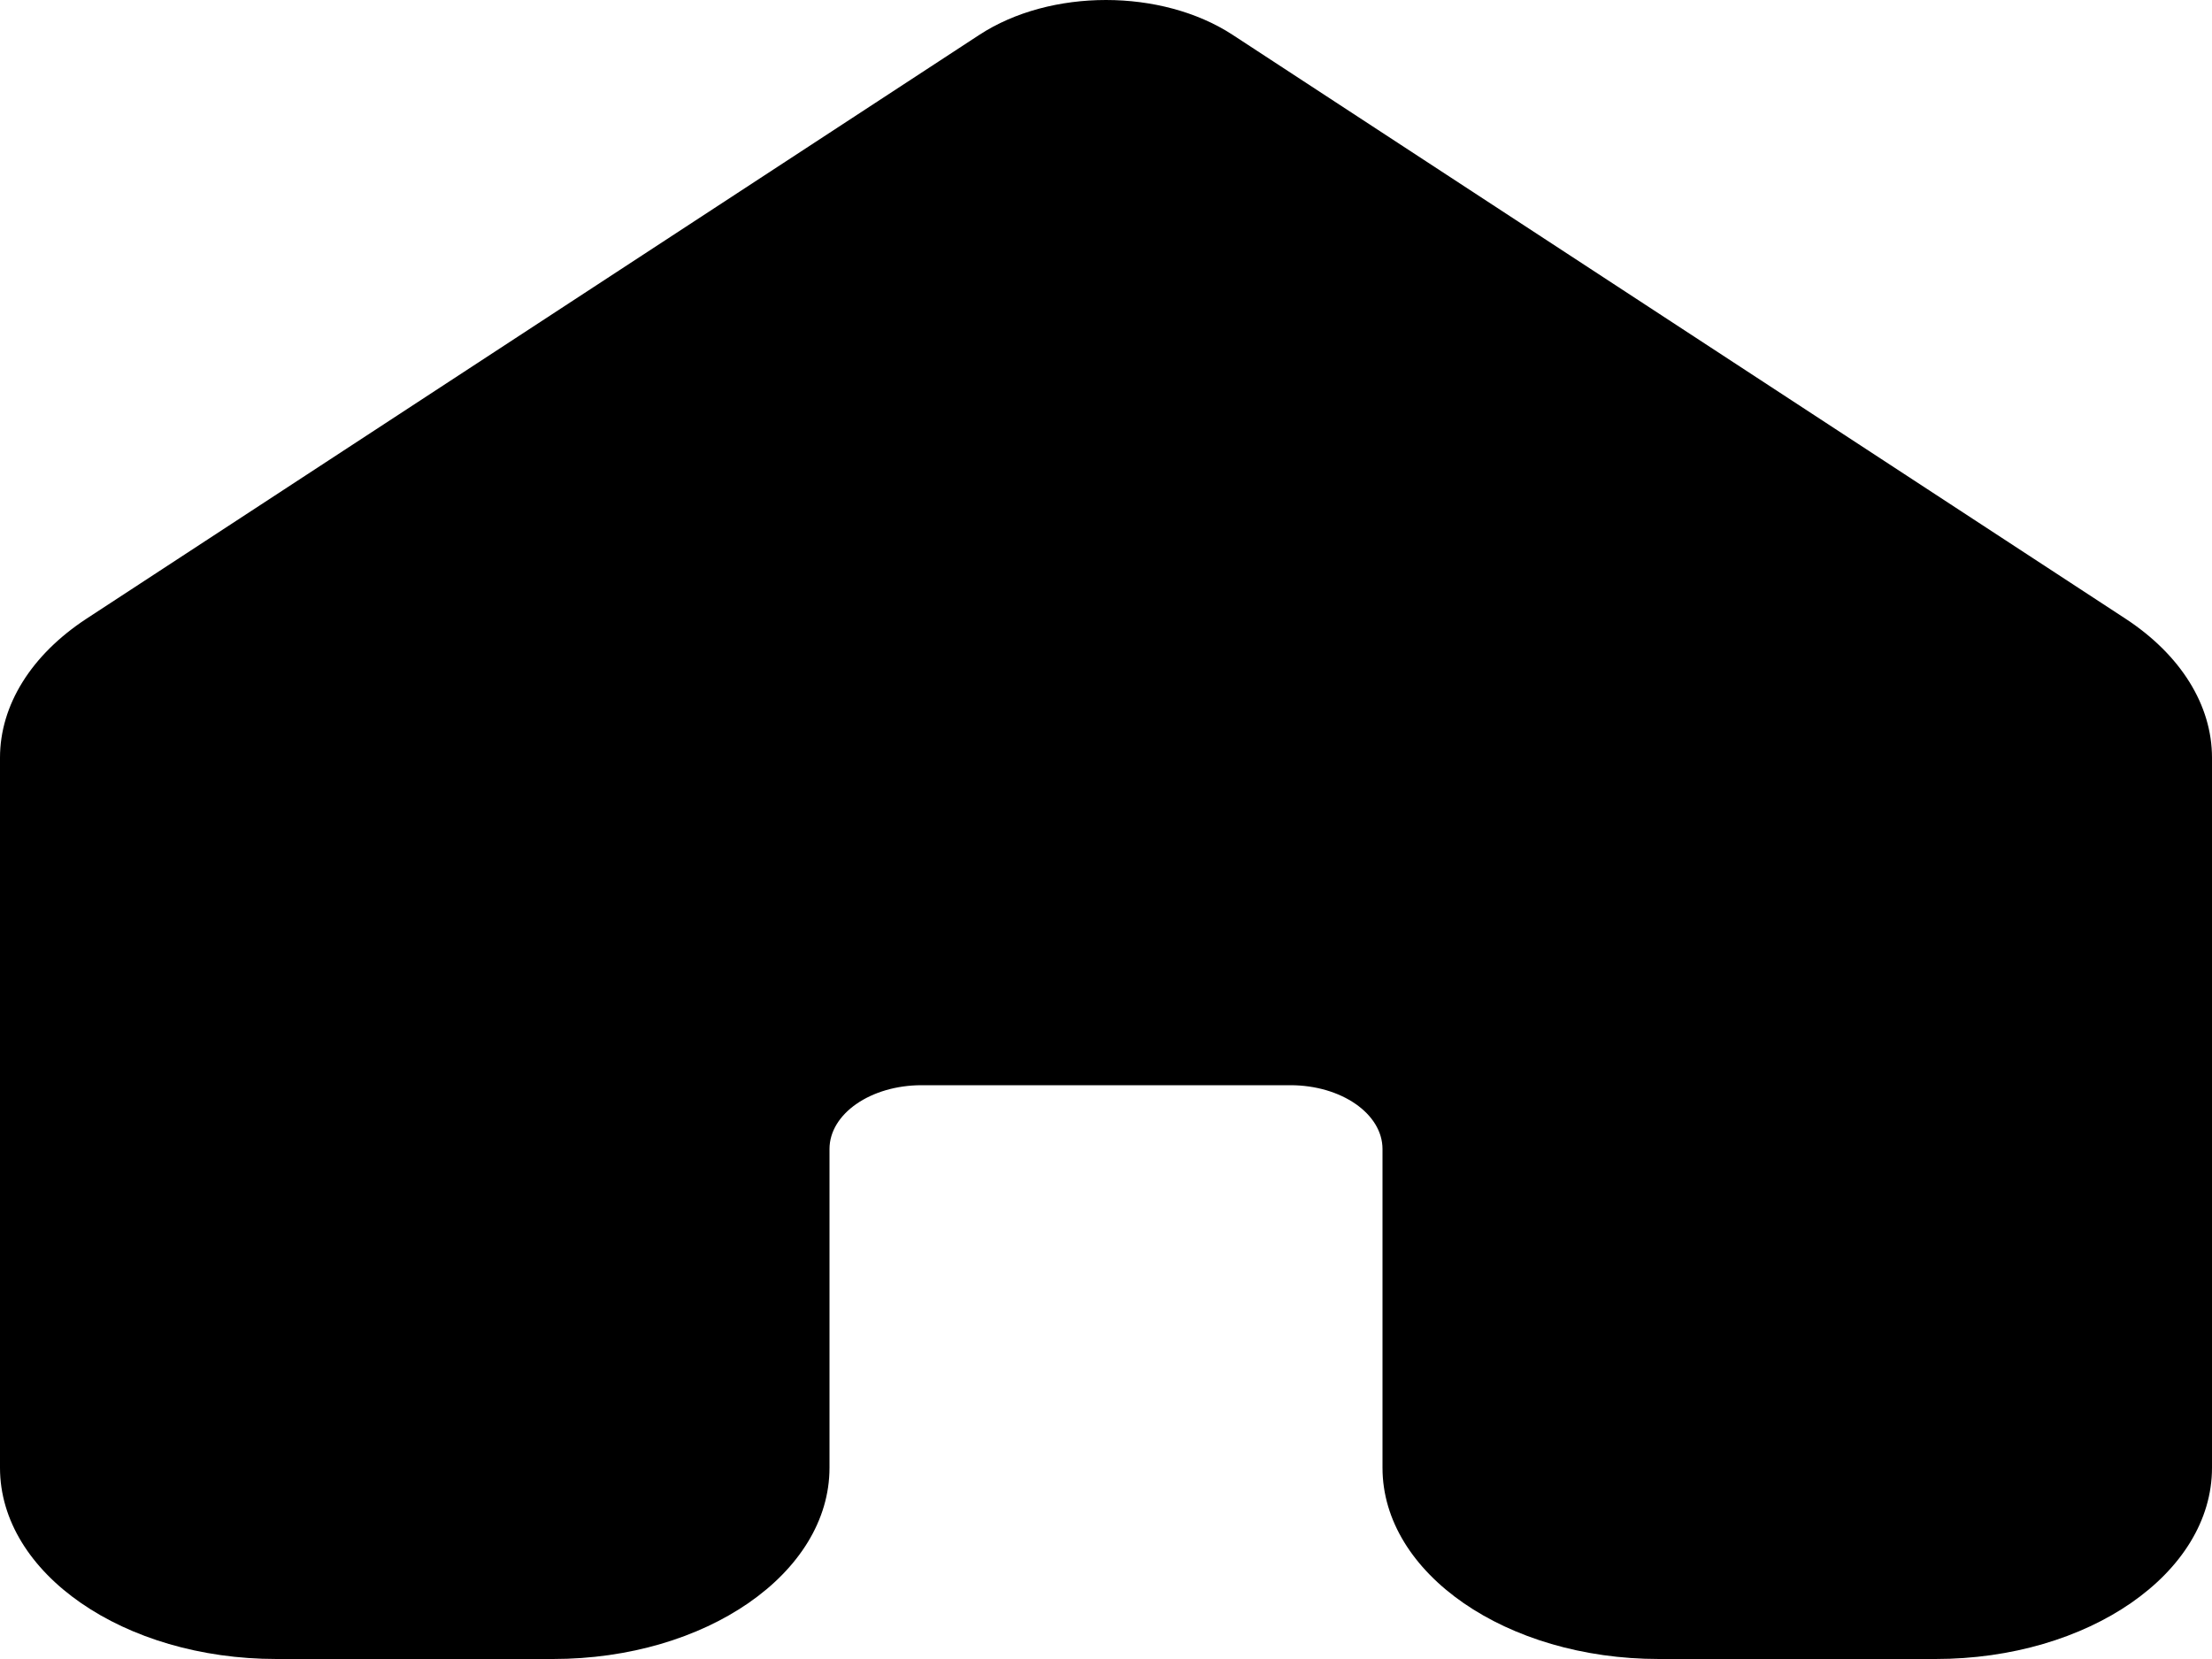
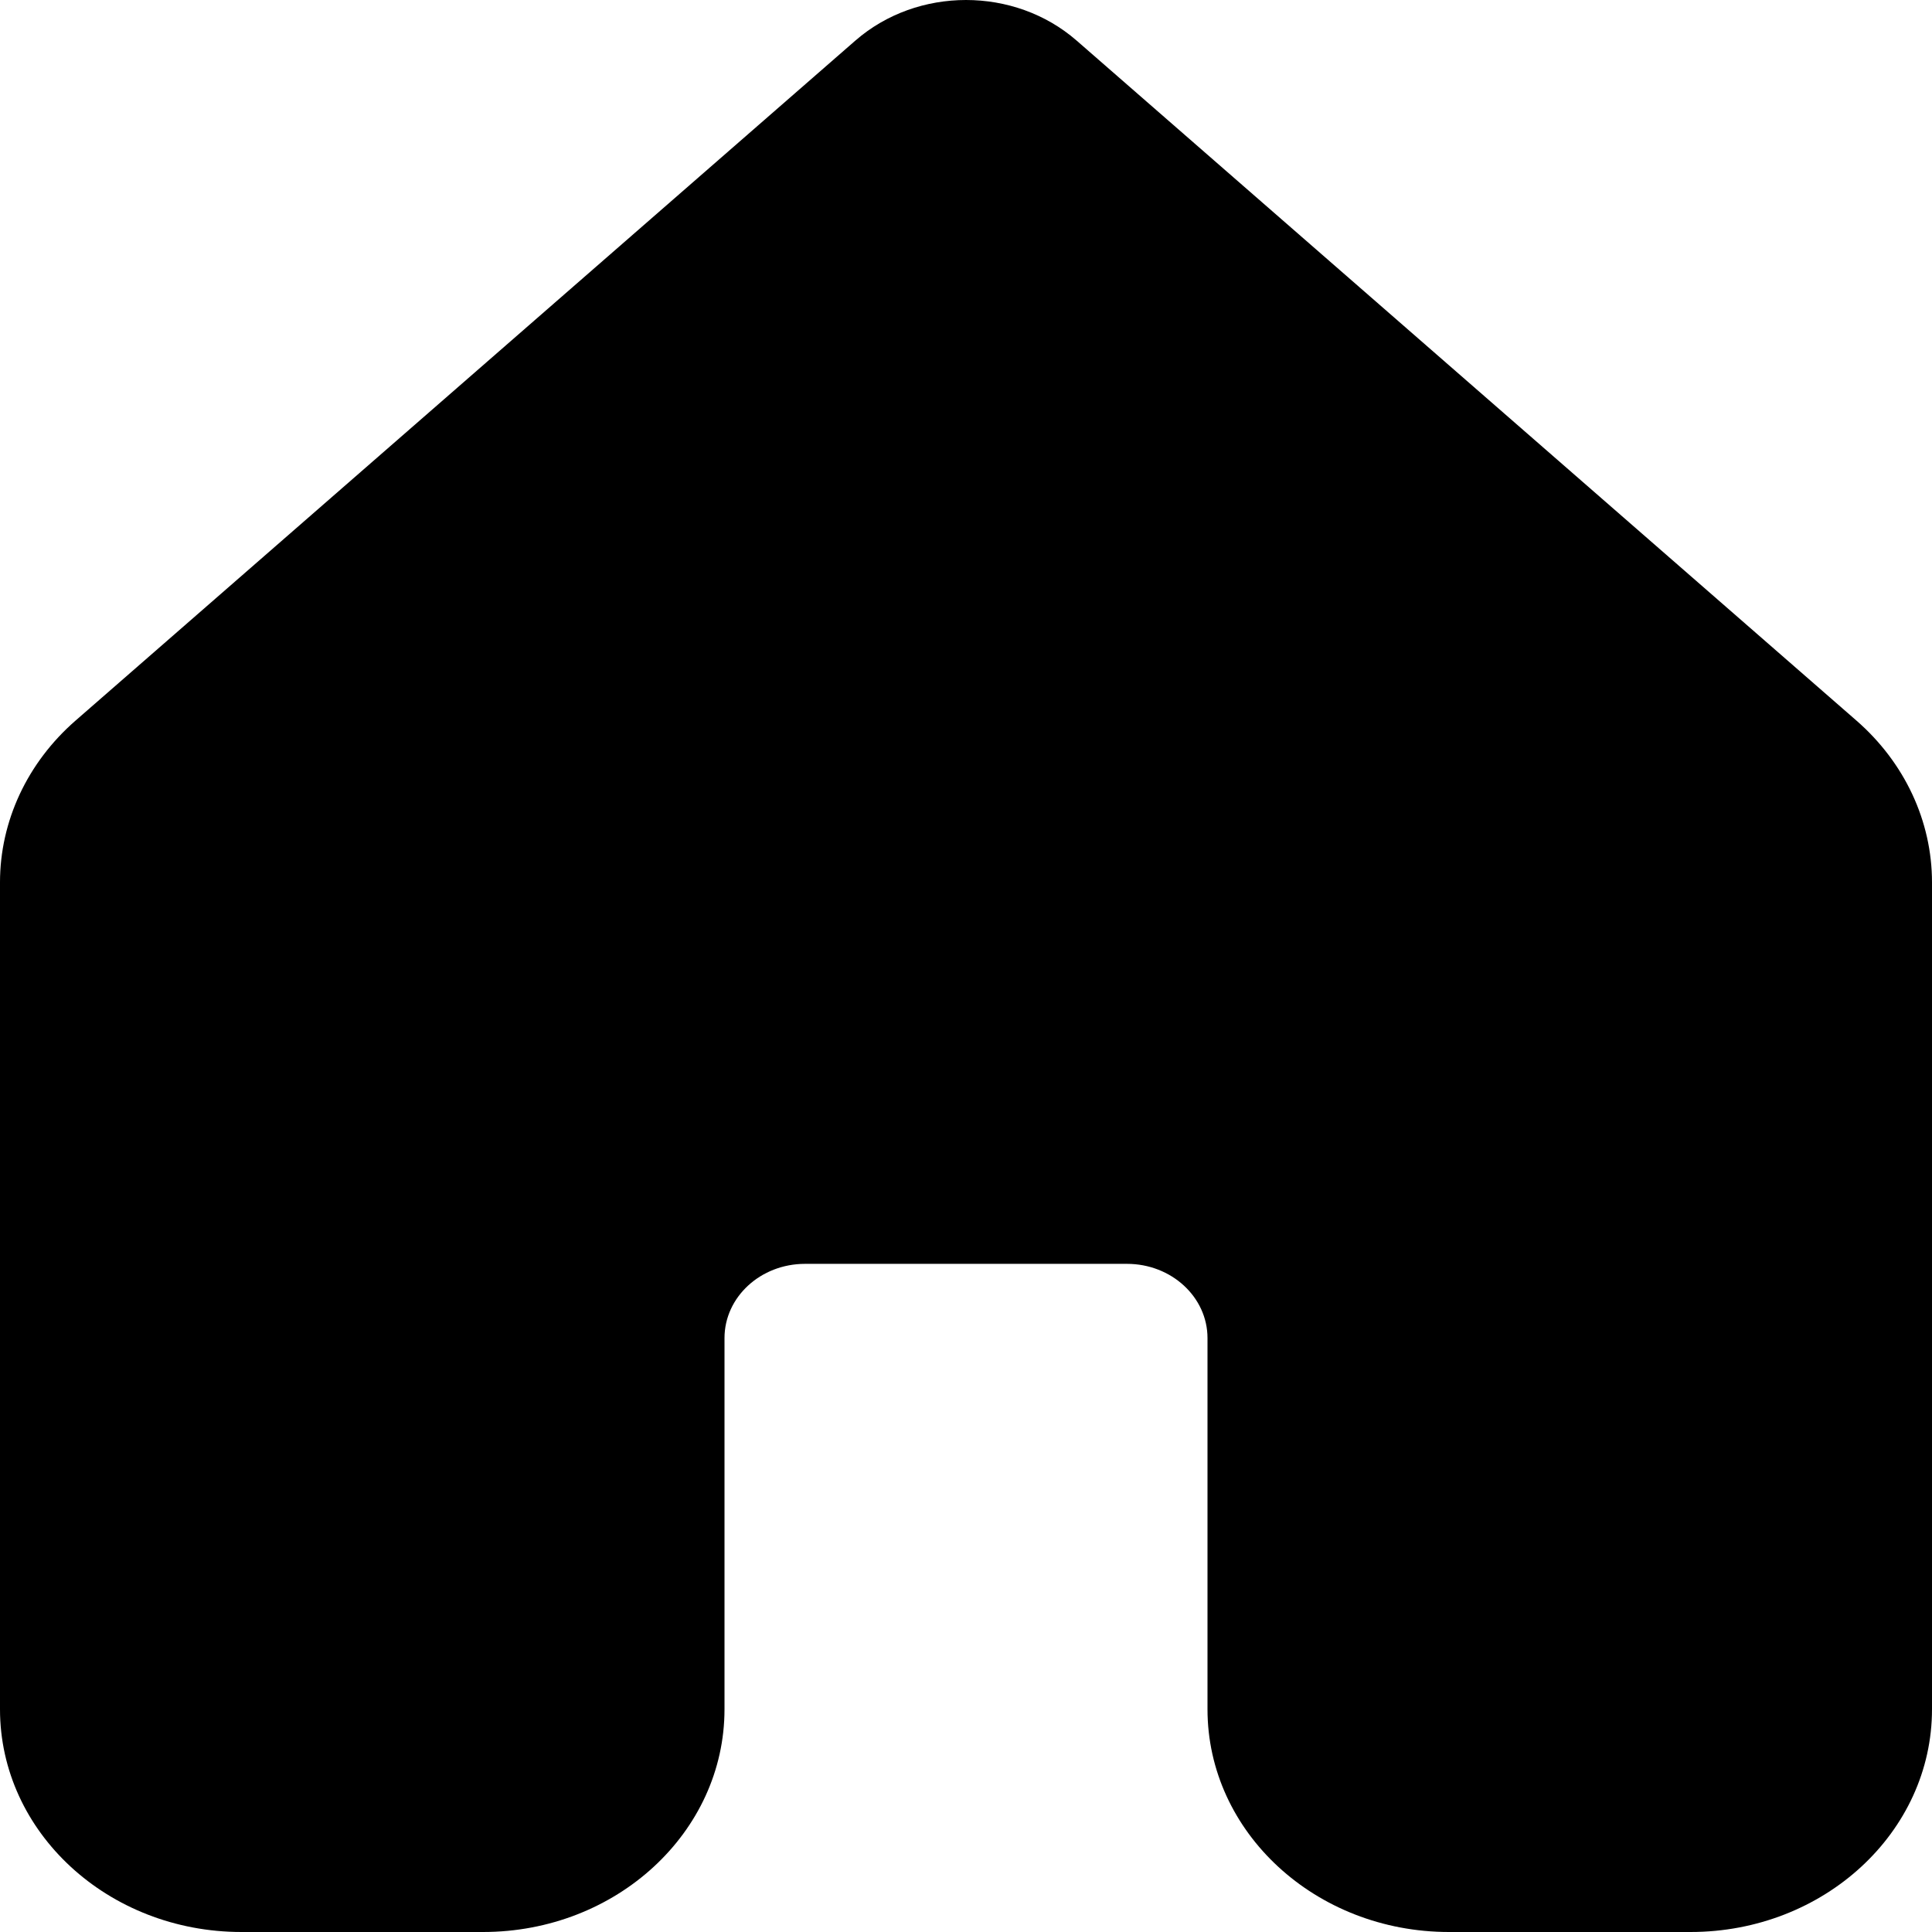
- <svg xmlns="http://www.w3.org/2000/svg" width="20" height="15" viewBox="0 0 20 15" fill="currentColor">
-   <path d="M11.145 0.315C10.502 -0.105 9.497 -0.105 8.855 0.315L0.782 5.594C0.283 5.921 0 6.375 0 6.851V13.271C0 14.226 1.119 15 2.5 15H5C6.381 15 7.5 14.226 7.5 13.271V10.389C7.5 10.07 7.873 9.812 8.333 9.812H11.667C12.127 9.812 12.5 10.07 12.5 10.389V13.271C12.5 14.226 13.619 15 15 15H17.5C18.881 15 20 14.226 20 13.271V6.851C20 6.375 19.717 5.921 19.218 5.594L11.145 0.315Z" />
+ <svg xmlns="http://www.w3.org/2000/svg" width="24" height="24" viewBox="0 0 24 24" fill="currentColor">
+   <path d="M13.374 0.504C12.603 -0.168 11.397 -0.168 10.626 0.504L0.939 8.951C0.34 9.473 0 10.2 0 10.961V21.233C0 22.761 1.343 24 3 24H6C7.657 24 9 22.761 9 21.233V16.622C9 16.113 9.448 15.7 10 15.7H14C14.552 15.7 15 16.113 15 16.622V21.233C15 22.761 16.343 24 18 24H21C22.657 24 24 22.761 24 21.233V10.961C24 10.2 23.66 9.473 23.061 8.951L13.374 0.504Z" />
</svg>
